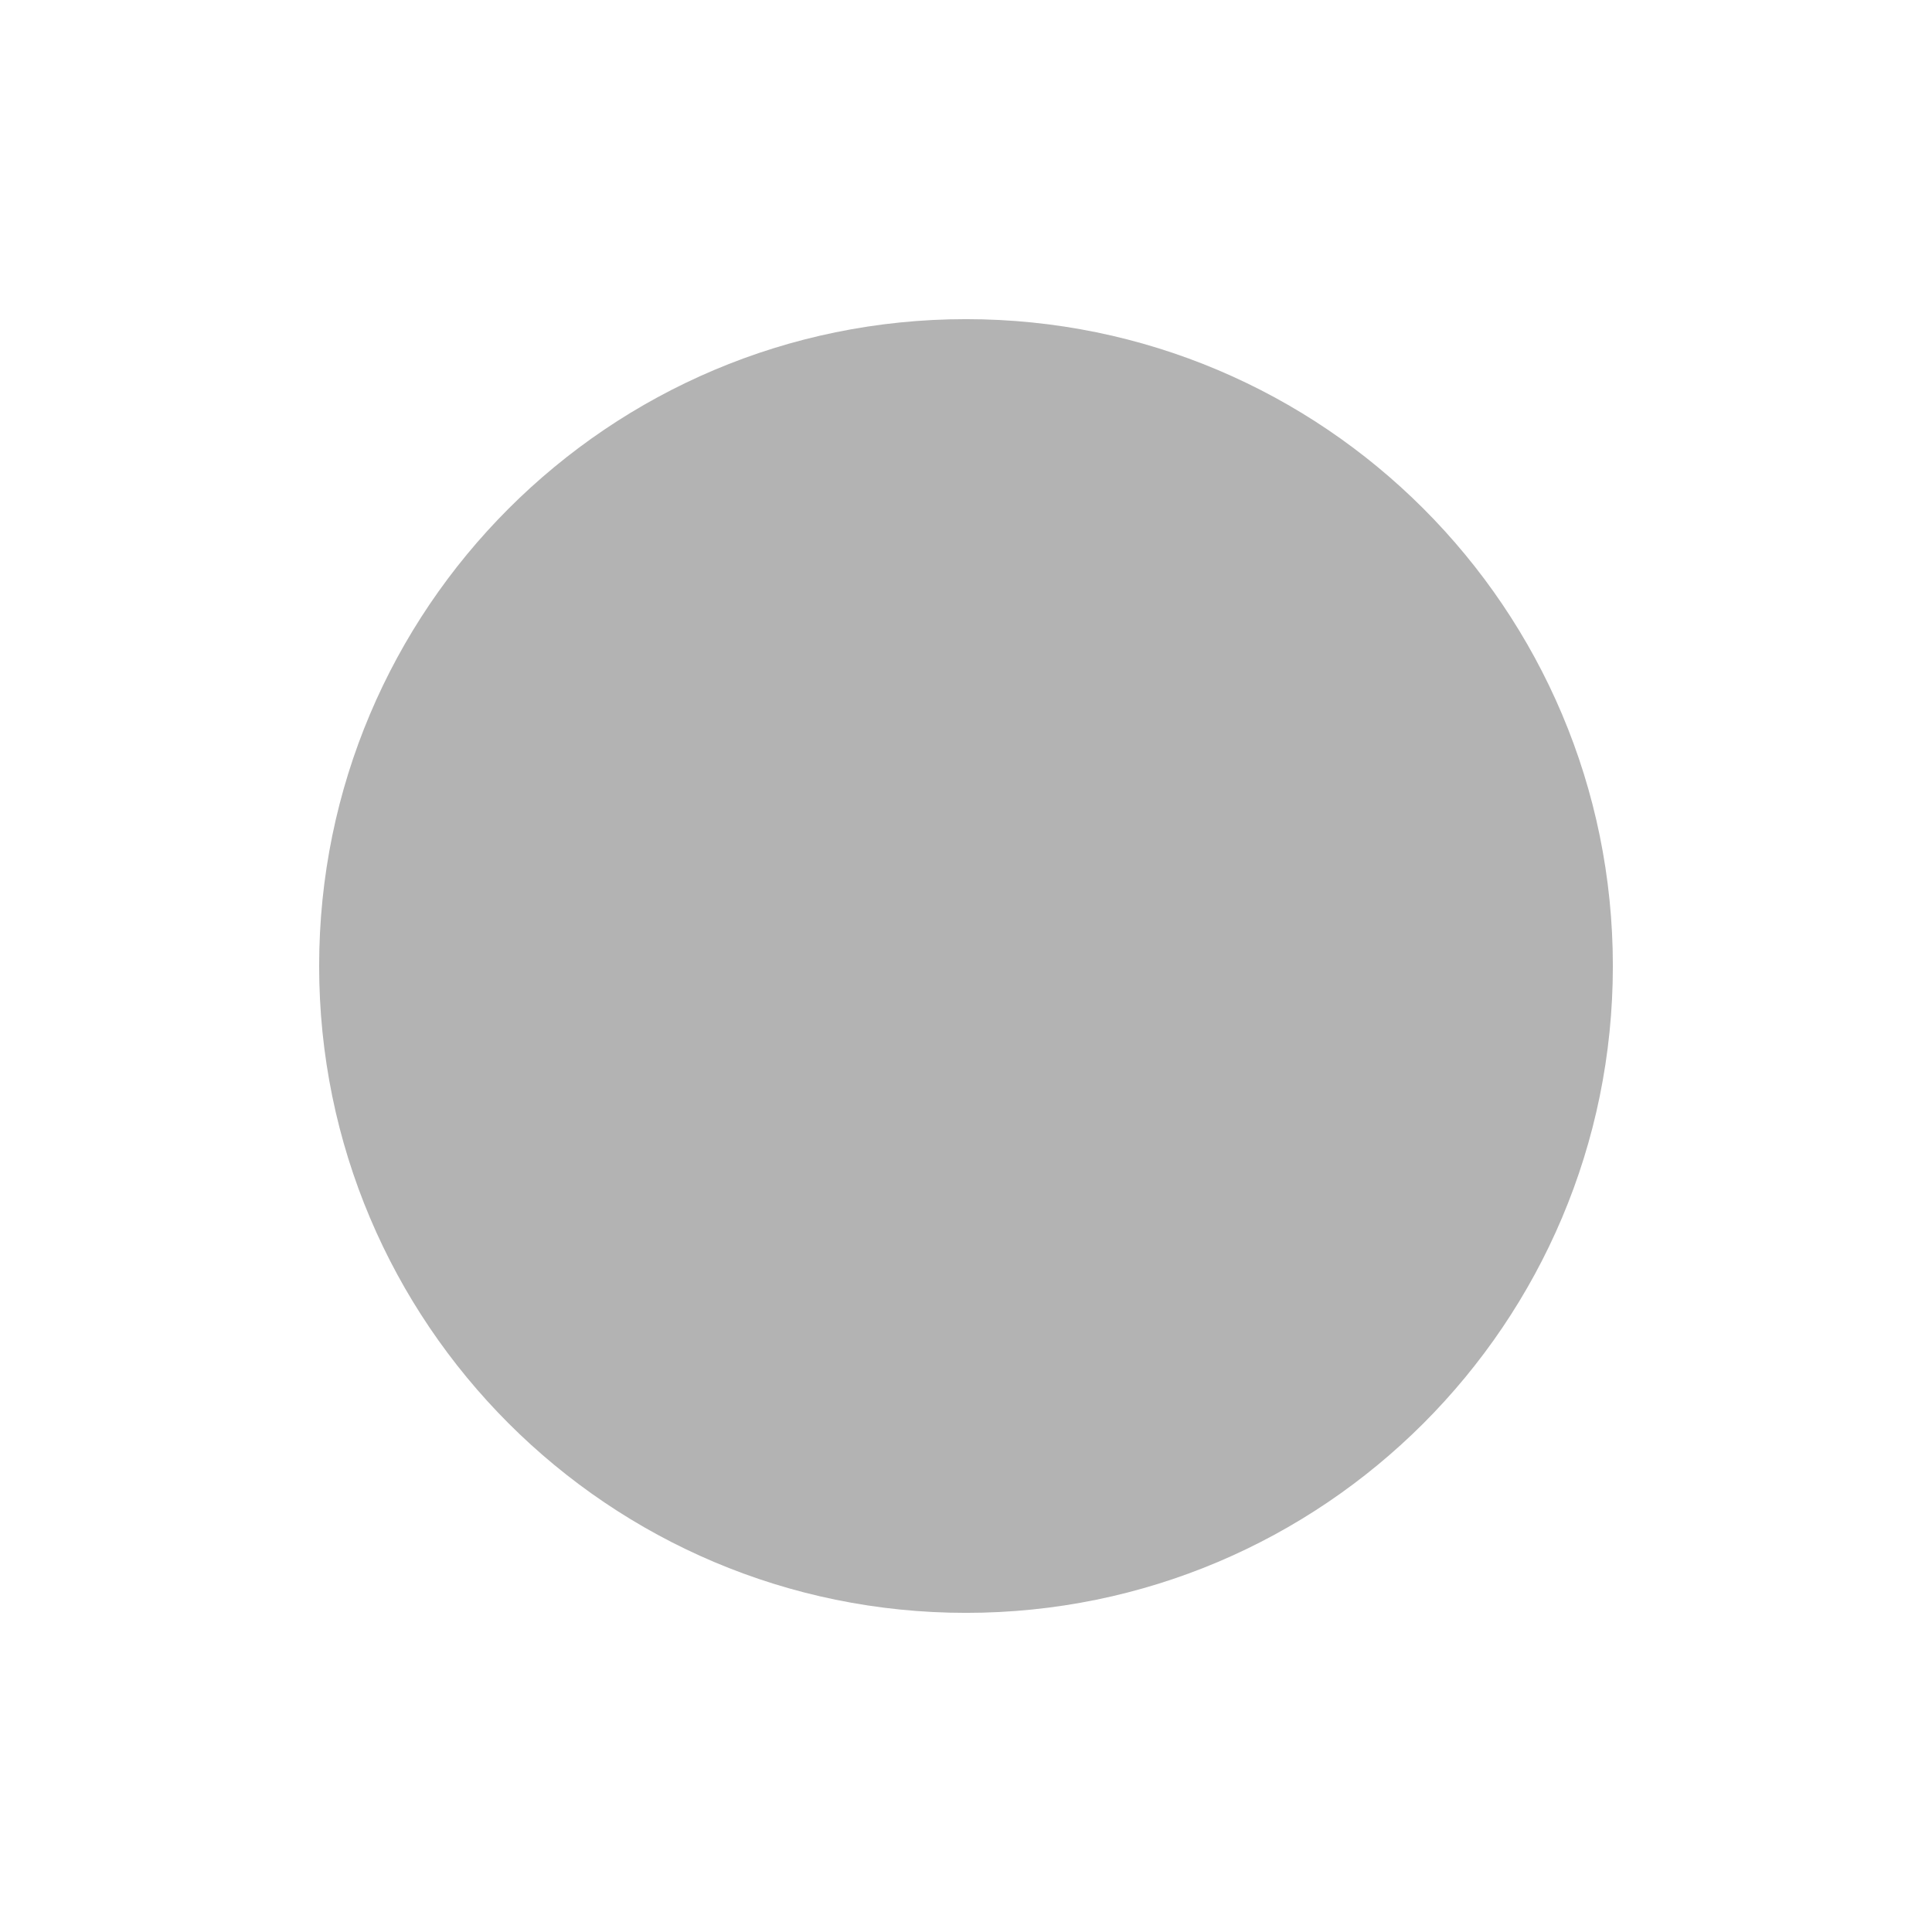
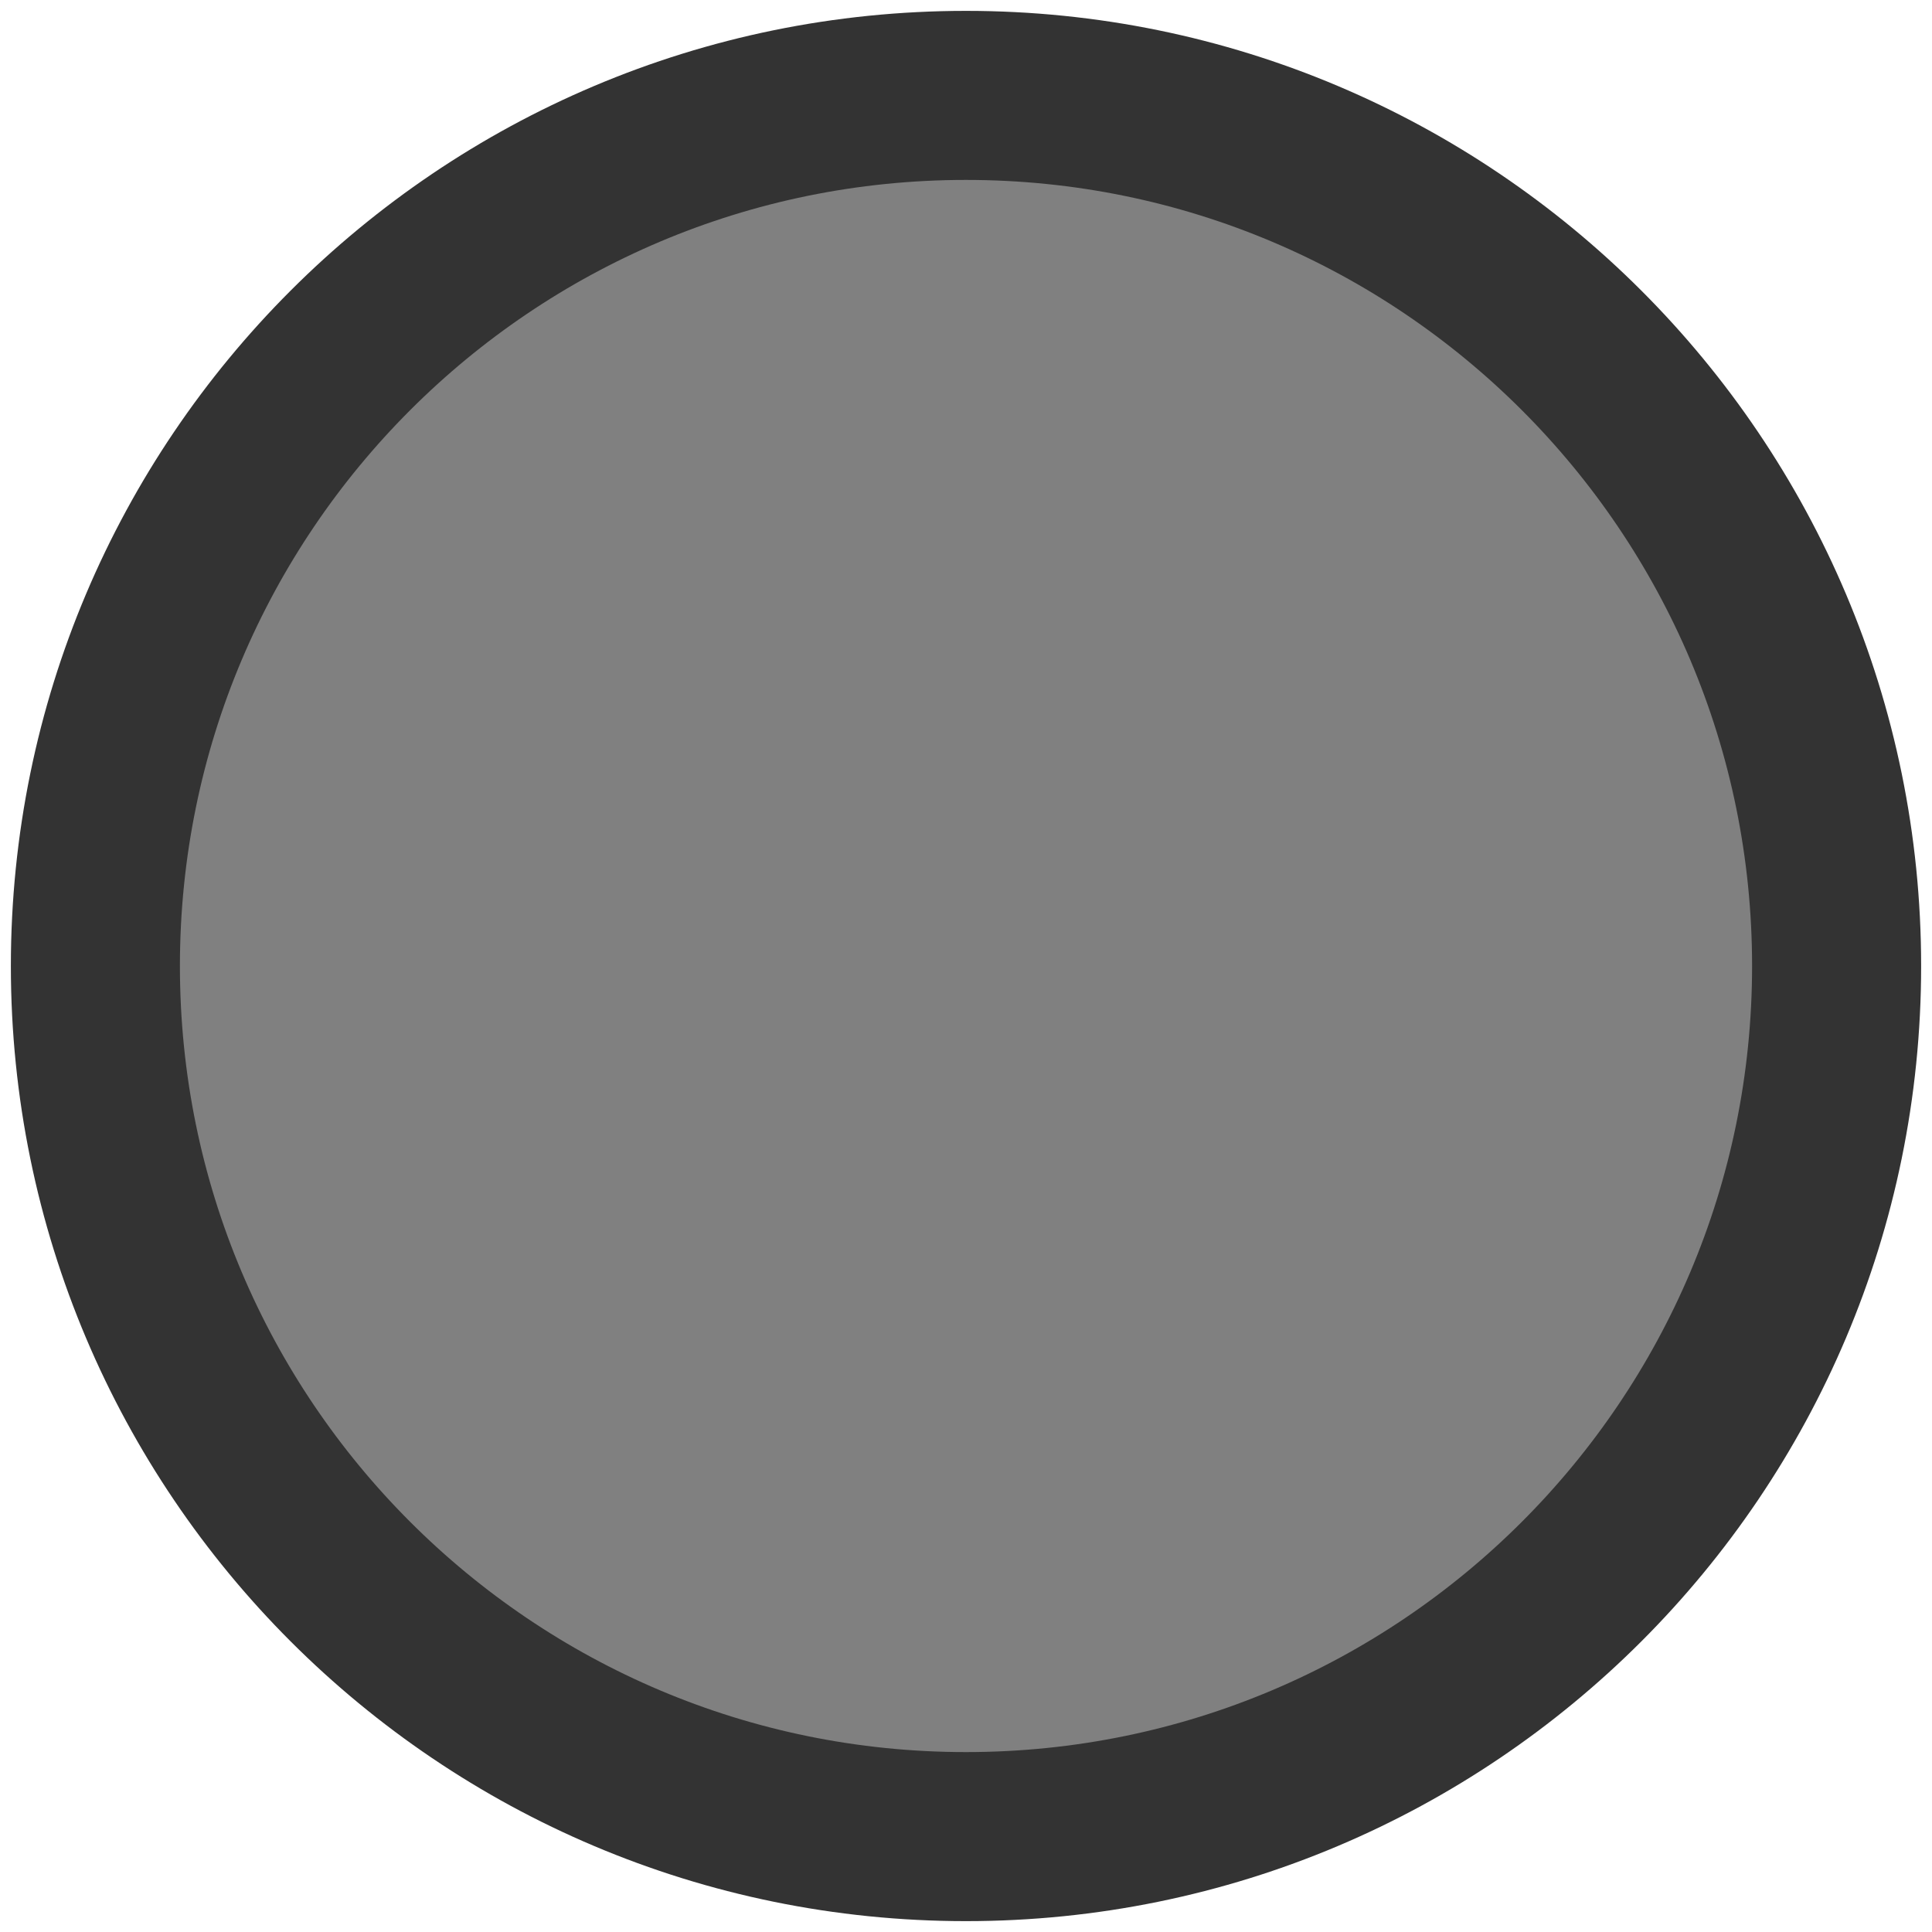
<svg xmlns="http://www.w3.org/2000/svg" width="32" height="32" viewBox="0 0 32 32" id="svg2" version="1.1">
  <defs id="defs4" />
  <g id="layer1" transform="translate(0,-1020.362)">
-     <circle style="fill:#b3b3b3;fill-opacity:1;stroke:none;stroke-width:6;stroke-miterlimit:4;stroke-dasharray:none" id="path4136" cx="16" cy="1036.362" r="10.714" />
+     <circle style="fill:#808080;fill-opacity:1;stroke:#333333;stroke-width:2.8;stroke-miterlimit:4;stroke-dasharray:none" id="path4136" cx="16" cy="1036.362" r="14.42" />
  </g>
</svg>
